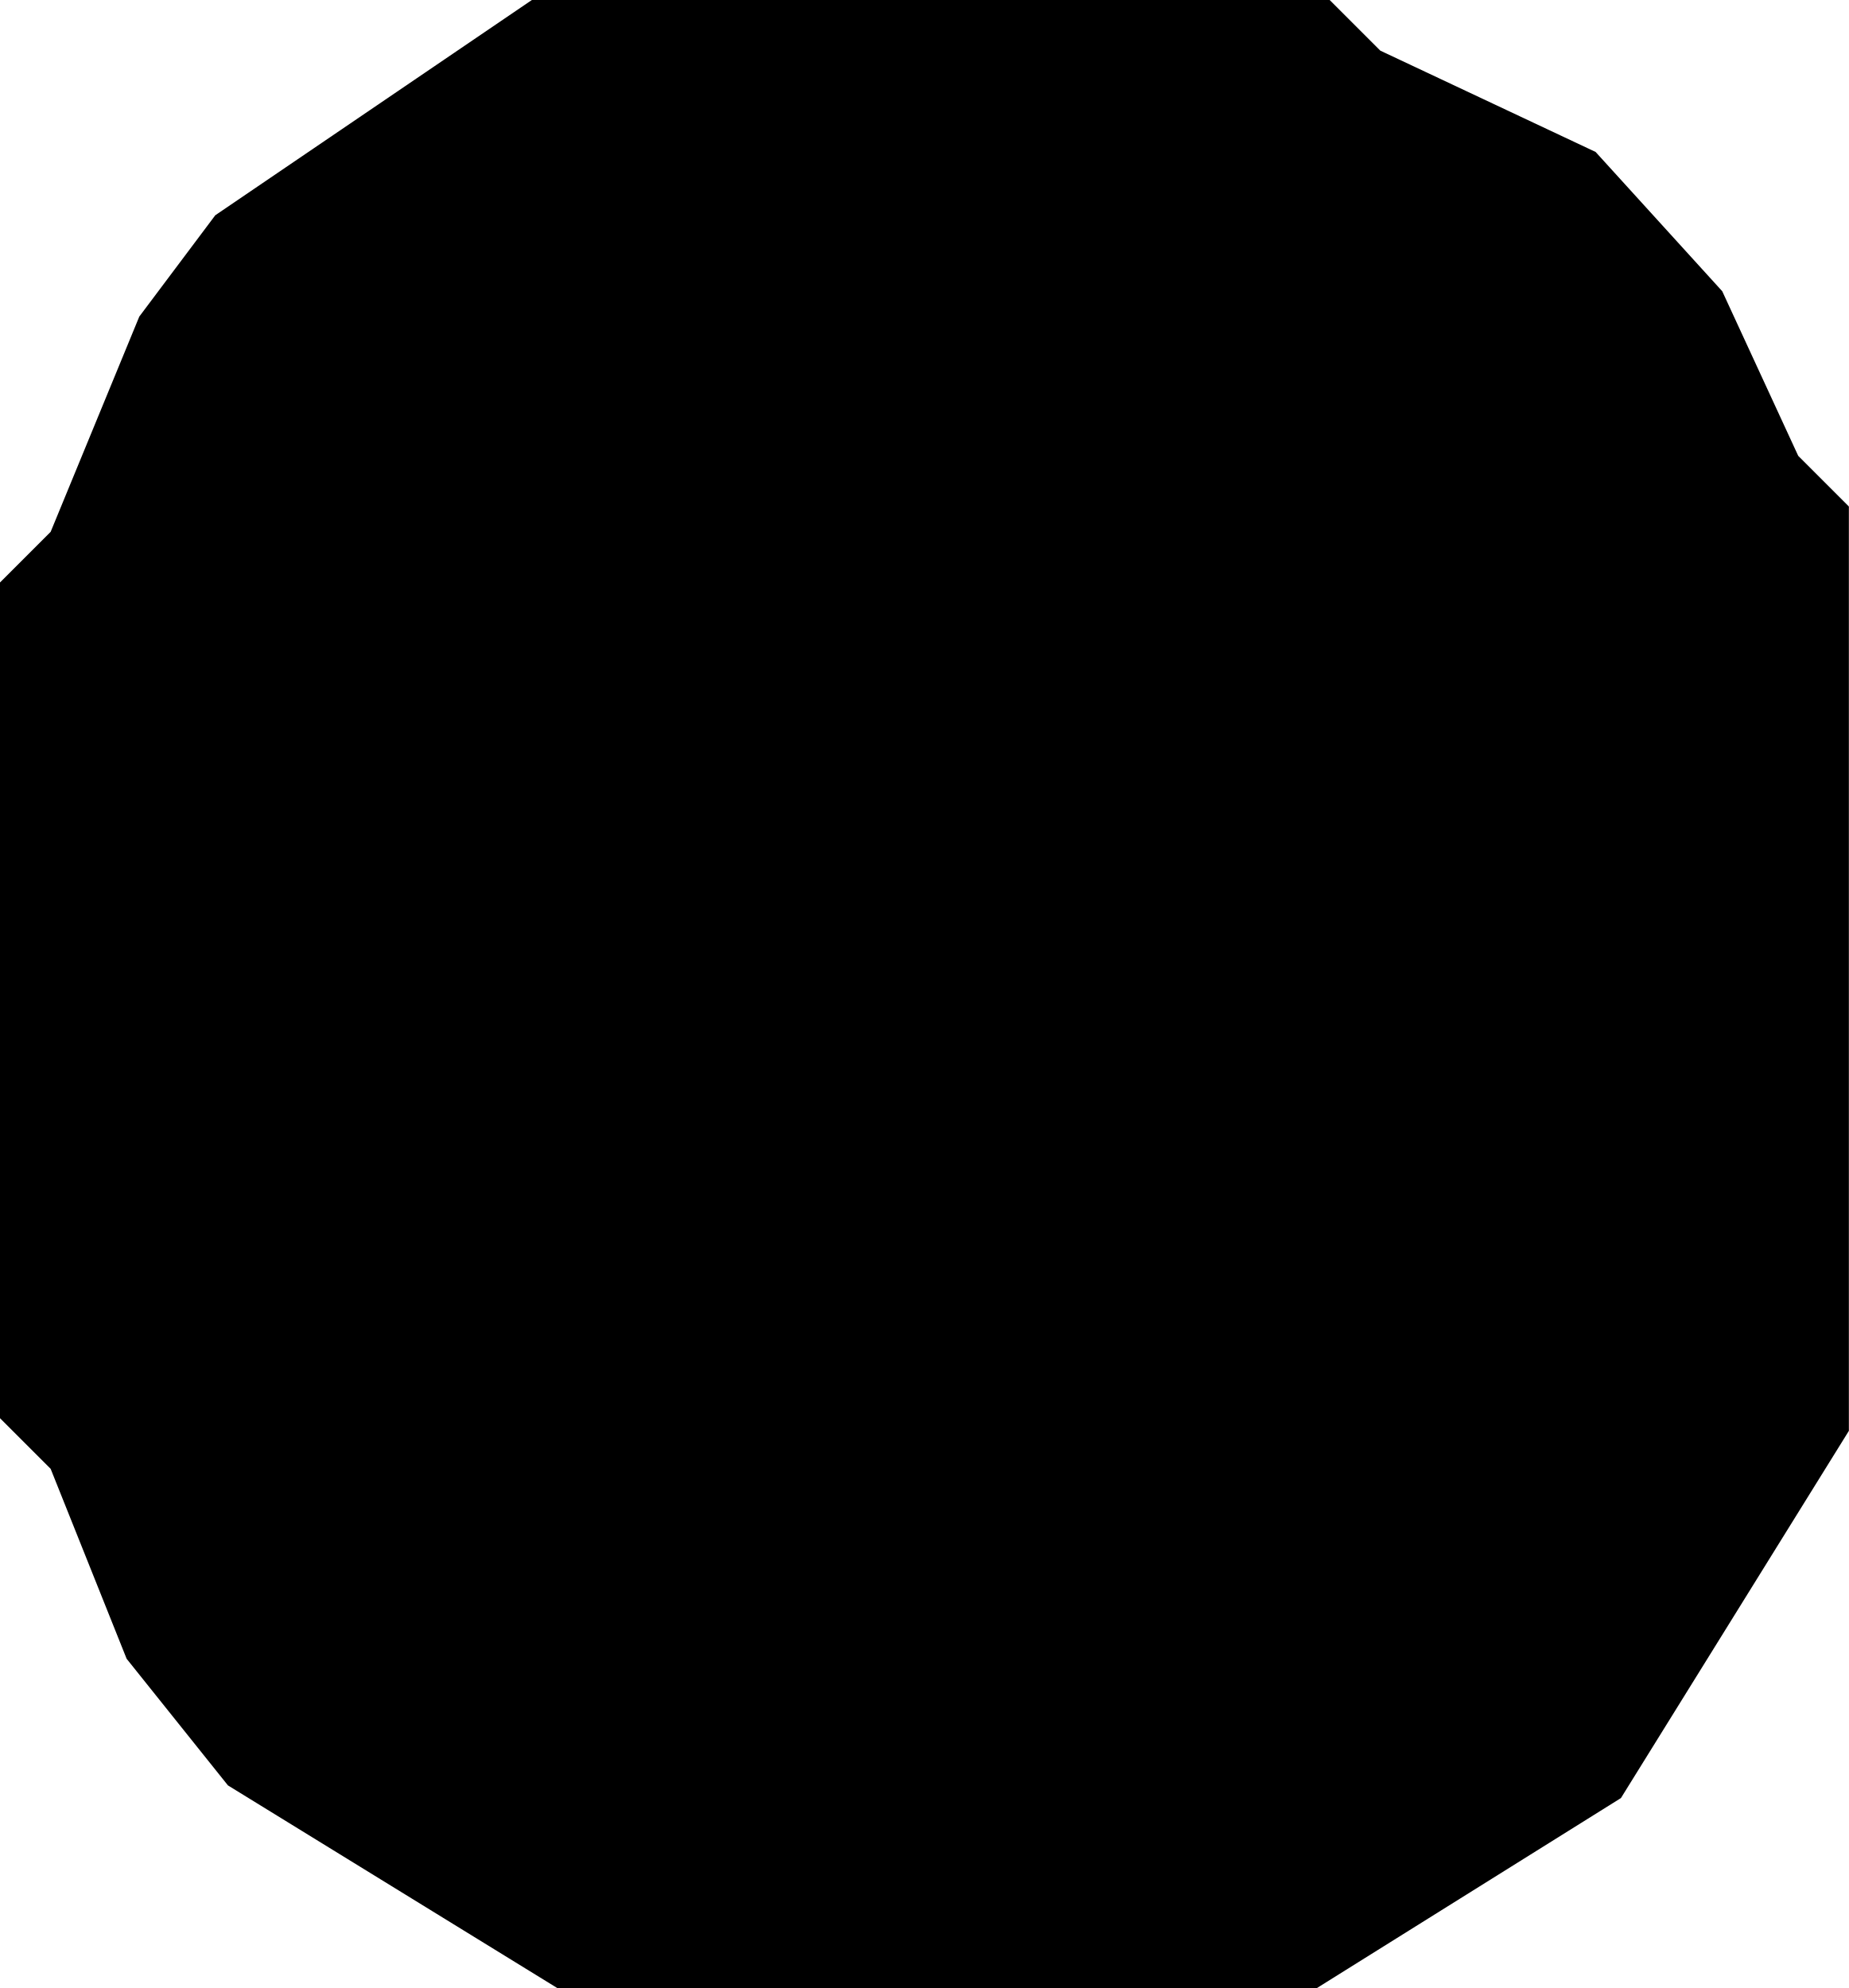
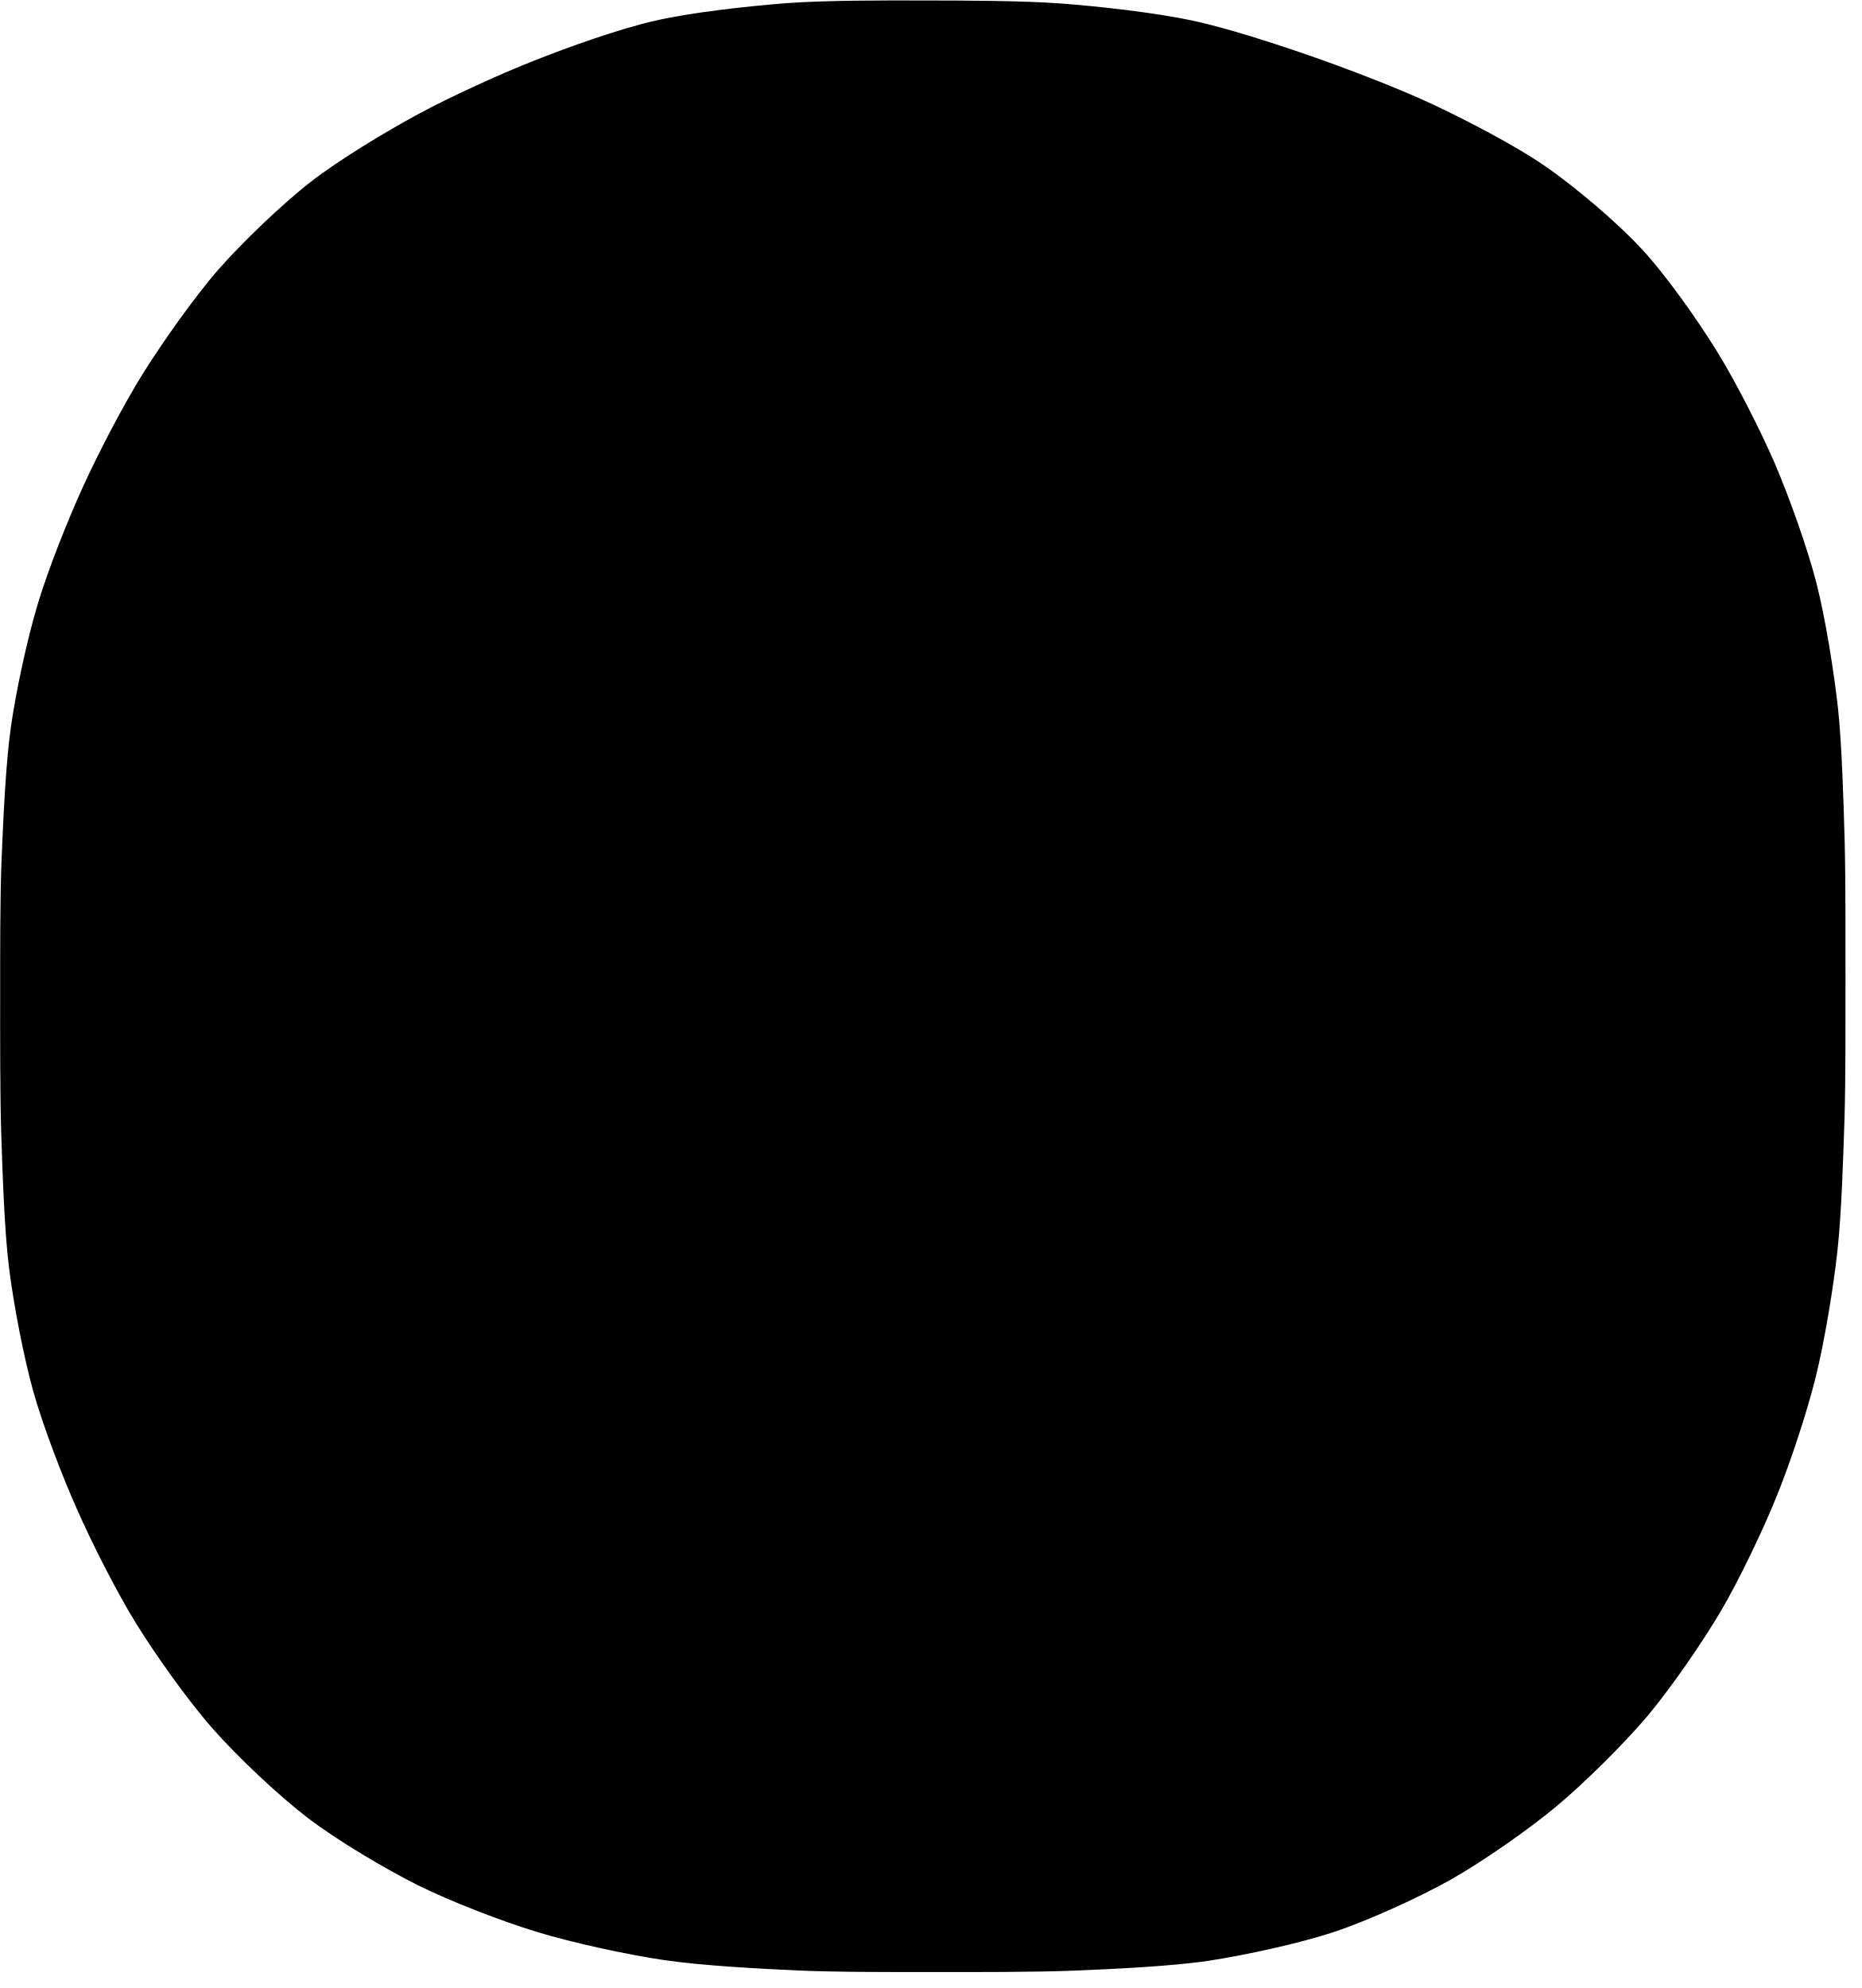
- <svg xmlns="http://www.w3.org/2000/svg" viewBox="0 0 146 157" role="img" aria-label="mute button silhouette">
-   <path fill="currentColor" d="M 42 0 L 17 17 L 11 25 L 4 42 L 0 46 L 0 112 L 4 116 L 10 131 L 18 141 L 44 157 L 104 157 L 128 142 L 146 113 L 146 40 L 142 36 L 136 23 L 126 12 L 109 4 L 105 0 Z" />
+ <svg xmlns="http://www.w3.org/2000/svg" viewBox="0 0 118 126" role="img" aria-label="mute button silhouette">
+   <path fill="currentColor" d="M 41.54,1.31 C 39.24,1.83 35.98,3.00 33.82,3.86 C 31.66,4.71 28.51,6.15 26.48,7.25 C 24.45,8.35 21.49,10.13 19.68,11.54 C 17.87,12.95 15.36,15.36 13.84,17.09 C 12.32,18.83 10.30,21.70 9.07,23.66 C 7.84,25.63 6.23,28.72 5.28,30.81 C 4.32,32.90 3.06,36.07 2.40,38.26 C 1.74,40.44 1.02,43.76 0.69,46.08 C 0.36,48.40 0.20,52.02 0.10,54.47 C 0.00,56.92 0.01,60.68 0.01,63.18 C 0.01,65.68 -0.00,69.44 0.08,71.89 C 0.16,74.35 0.28,77.99 0.57,80.33 C 0.86,82.67 1.50,86.01 2.12,88.22 C 2.74,90.42 3.96,93.60 4.90,95.70 C 5.83,97.81 7.40,100.91 8.63,102.90 C 9.86,104.89 11.93,107.80 13.49,109.57 C 15.05,111.34 17.67,113.82 19.54,115.24 C 21.40,116.66 24.42,118.45 26.50,119.49 C 28.58,120.52 31.81,121.77 34.05,122.45 C 36.28,123.13 39.72,123.88 42.09,124.23 C 44.46,124.58 48.12,124.78 50.59,124.89 C 53.06,125.00 56.82,124.99 59.32,124.99 C 61.83,124.99 65.59,125.00 68.06,124.90 C 70.53,124.80 74.21,124.63 76.58,124.28 C 78.95,123.92 82.39,123.17 84.59,122.44 C 86.80,121.70 89.96,120.26 91.97,119.13 C 93.99,117.99 96.87,115.98 98.66,114.49 C 100.44,113.01 102.94,110.53 104.44,108.76 C 105.93,106.98 107.92,104.10 109.09,102.11 C 110.26,100.12 111.76,96.98 112.62,94.85 C 113.49,92.72 114.56,89.48 115.11,87.25 C 115.66,85.02 116.22,81.64 116.48,79.28 C 116.74,76.93 116.85,73.30 116.93,70.83 C 117.00,68.37 116.99,64.62 116.99,62.12 C 116.99,59.62 117.00,55.86 116.94,53.39 C 116.87,50.93 116.77,47.29 116.52,44.93 C 116.26,42.58 115.72,39.19 115.15,36.96 C 114.58,34.74 113.43,31.53 112.53,29.42 C 111.62,27.31 110.04,24.20 108.83,22.25 C 107.62,20.29 105.63,17.46 104.07,15.78 C 102.52,14.10 99.87,11.86 97.98,10.55 C 96.09,9.24 93.00,7.64 90.90,6.65 C 88.81,5.66 85.57,4.42 83.38,3.65 C 81.18,2.88 77.88,1.79 75.57,1.30 C 73.26,0.81 69.68,0.40 67.24,0.22 C 64.80,0.04 61.04,0.03 58.55,0.03 C 56.06,0.02 52.30,0.02 49.86,0.20 C 47.42,0.39 43.84,0.78 41.54,1.31 Z" />
</svg>
